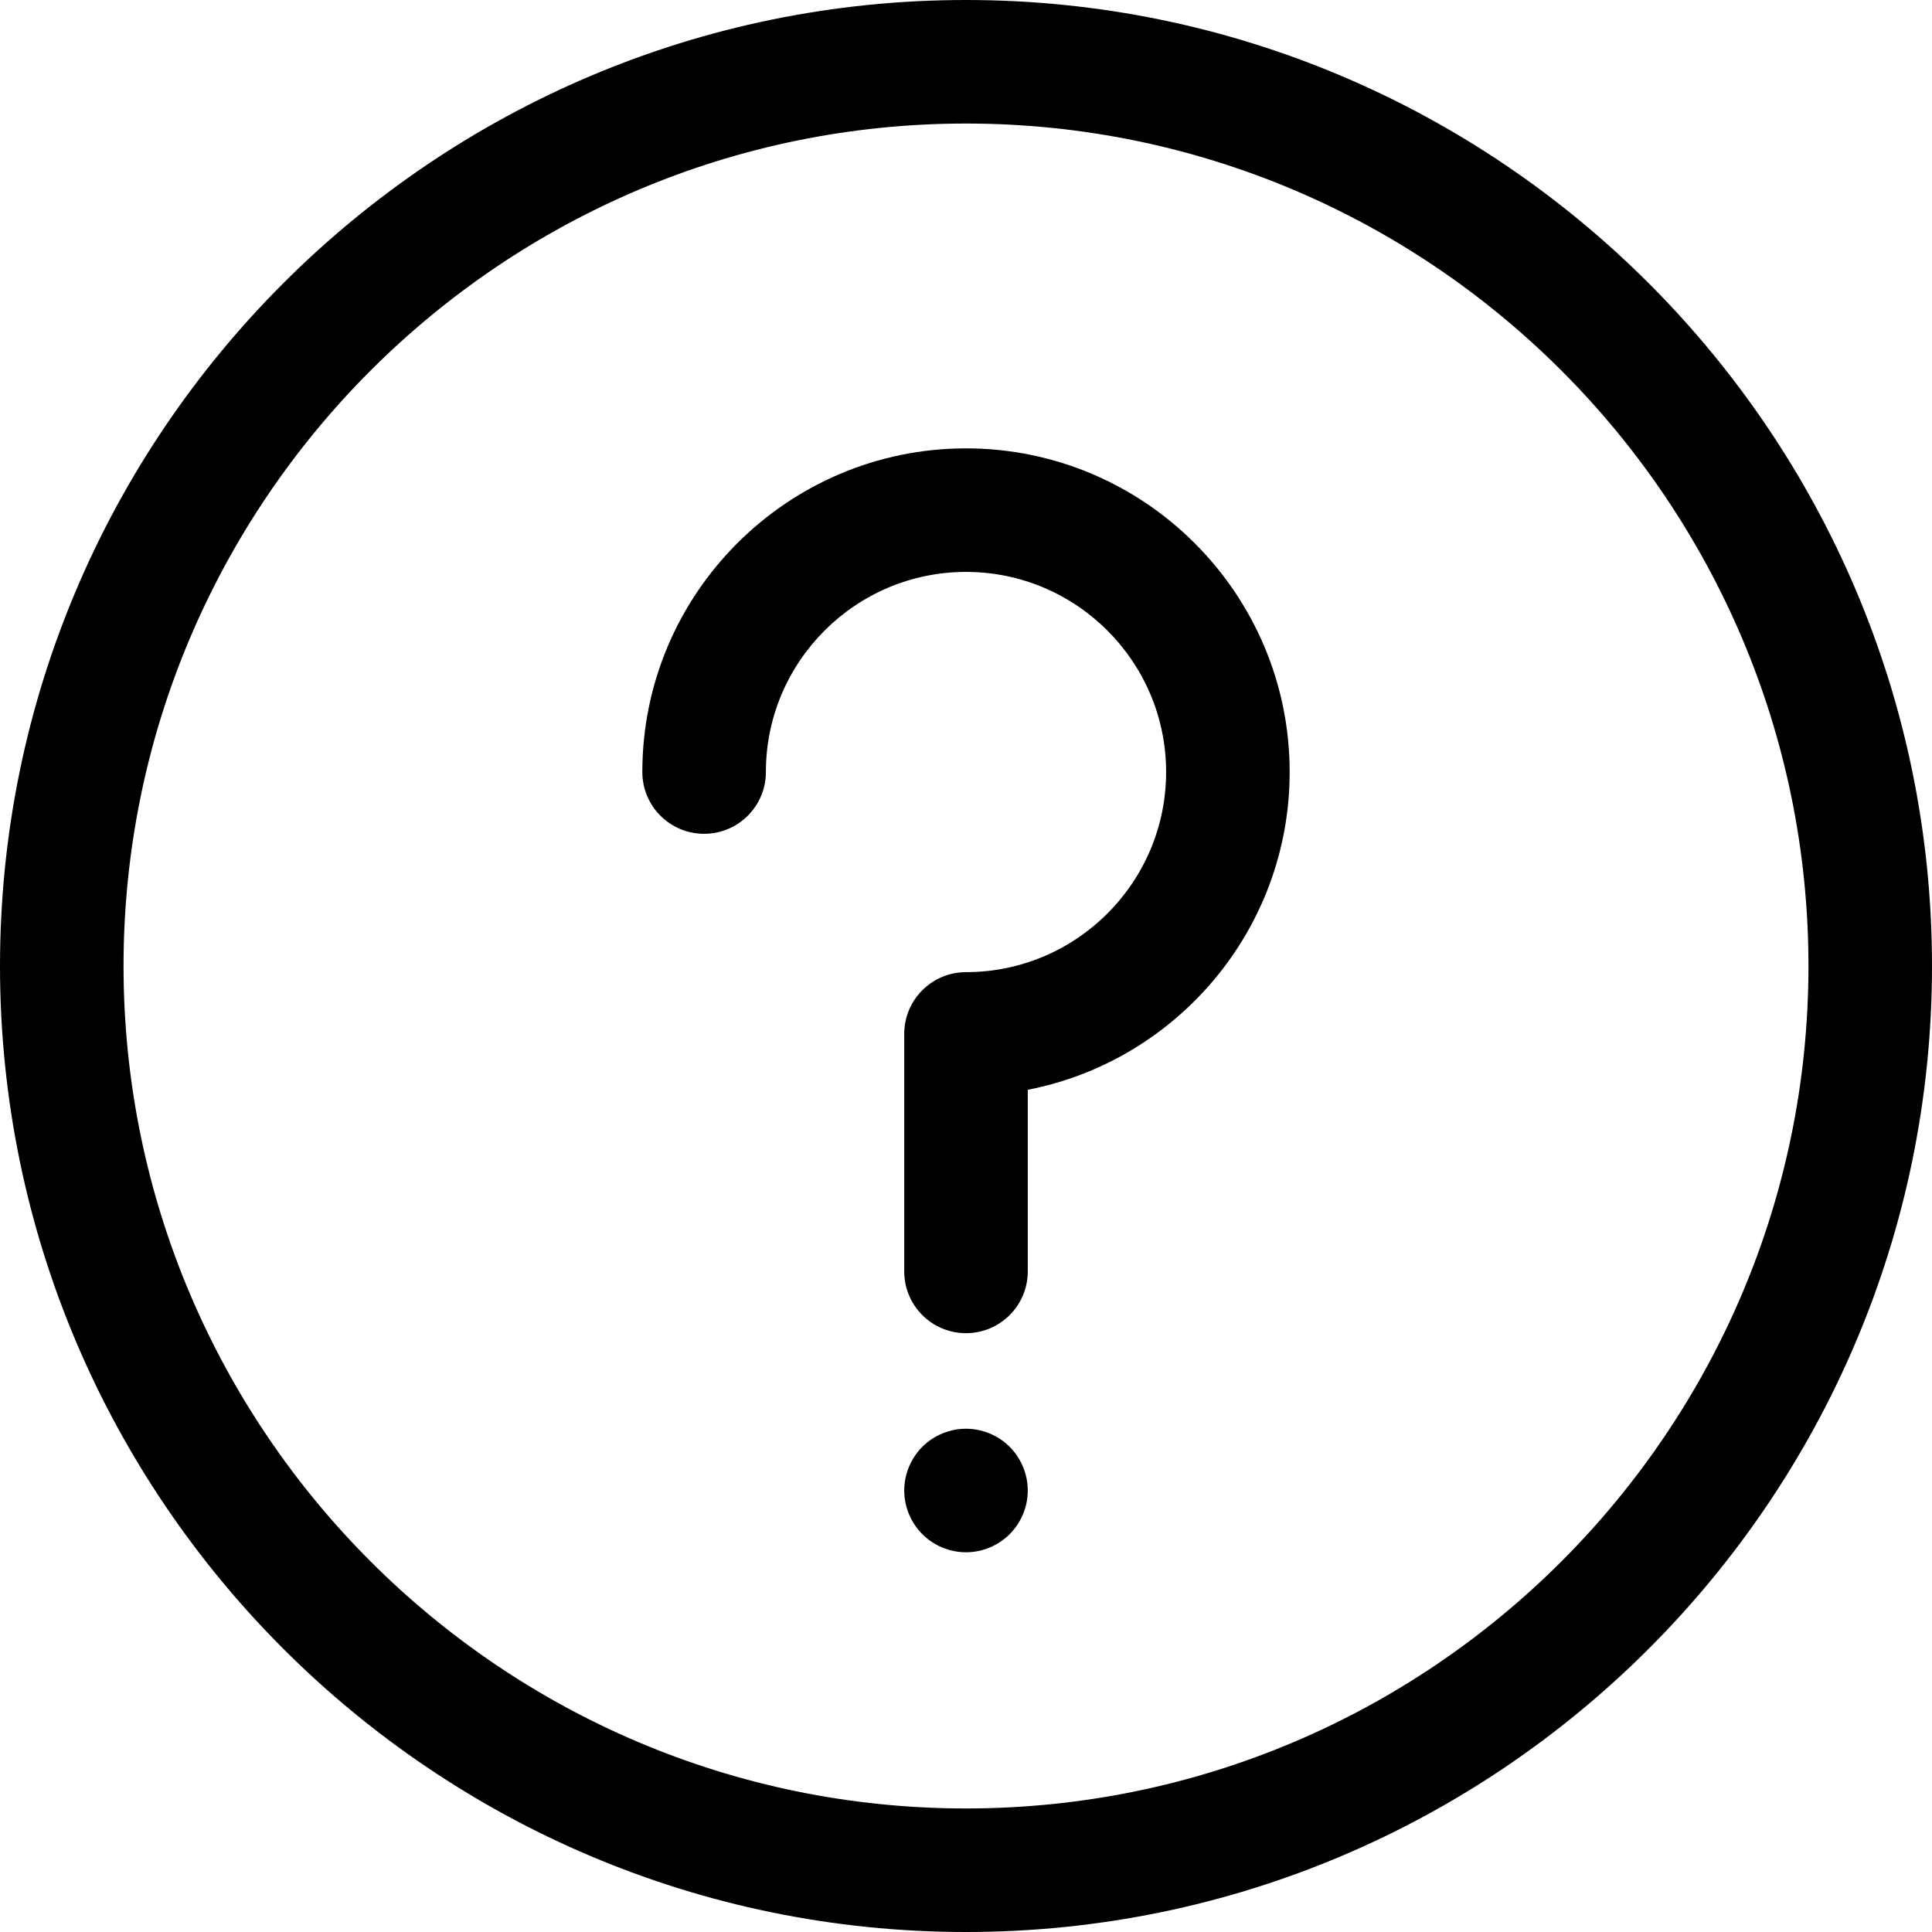
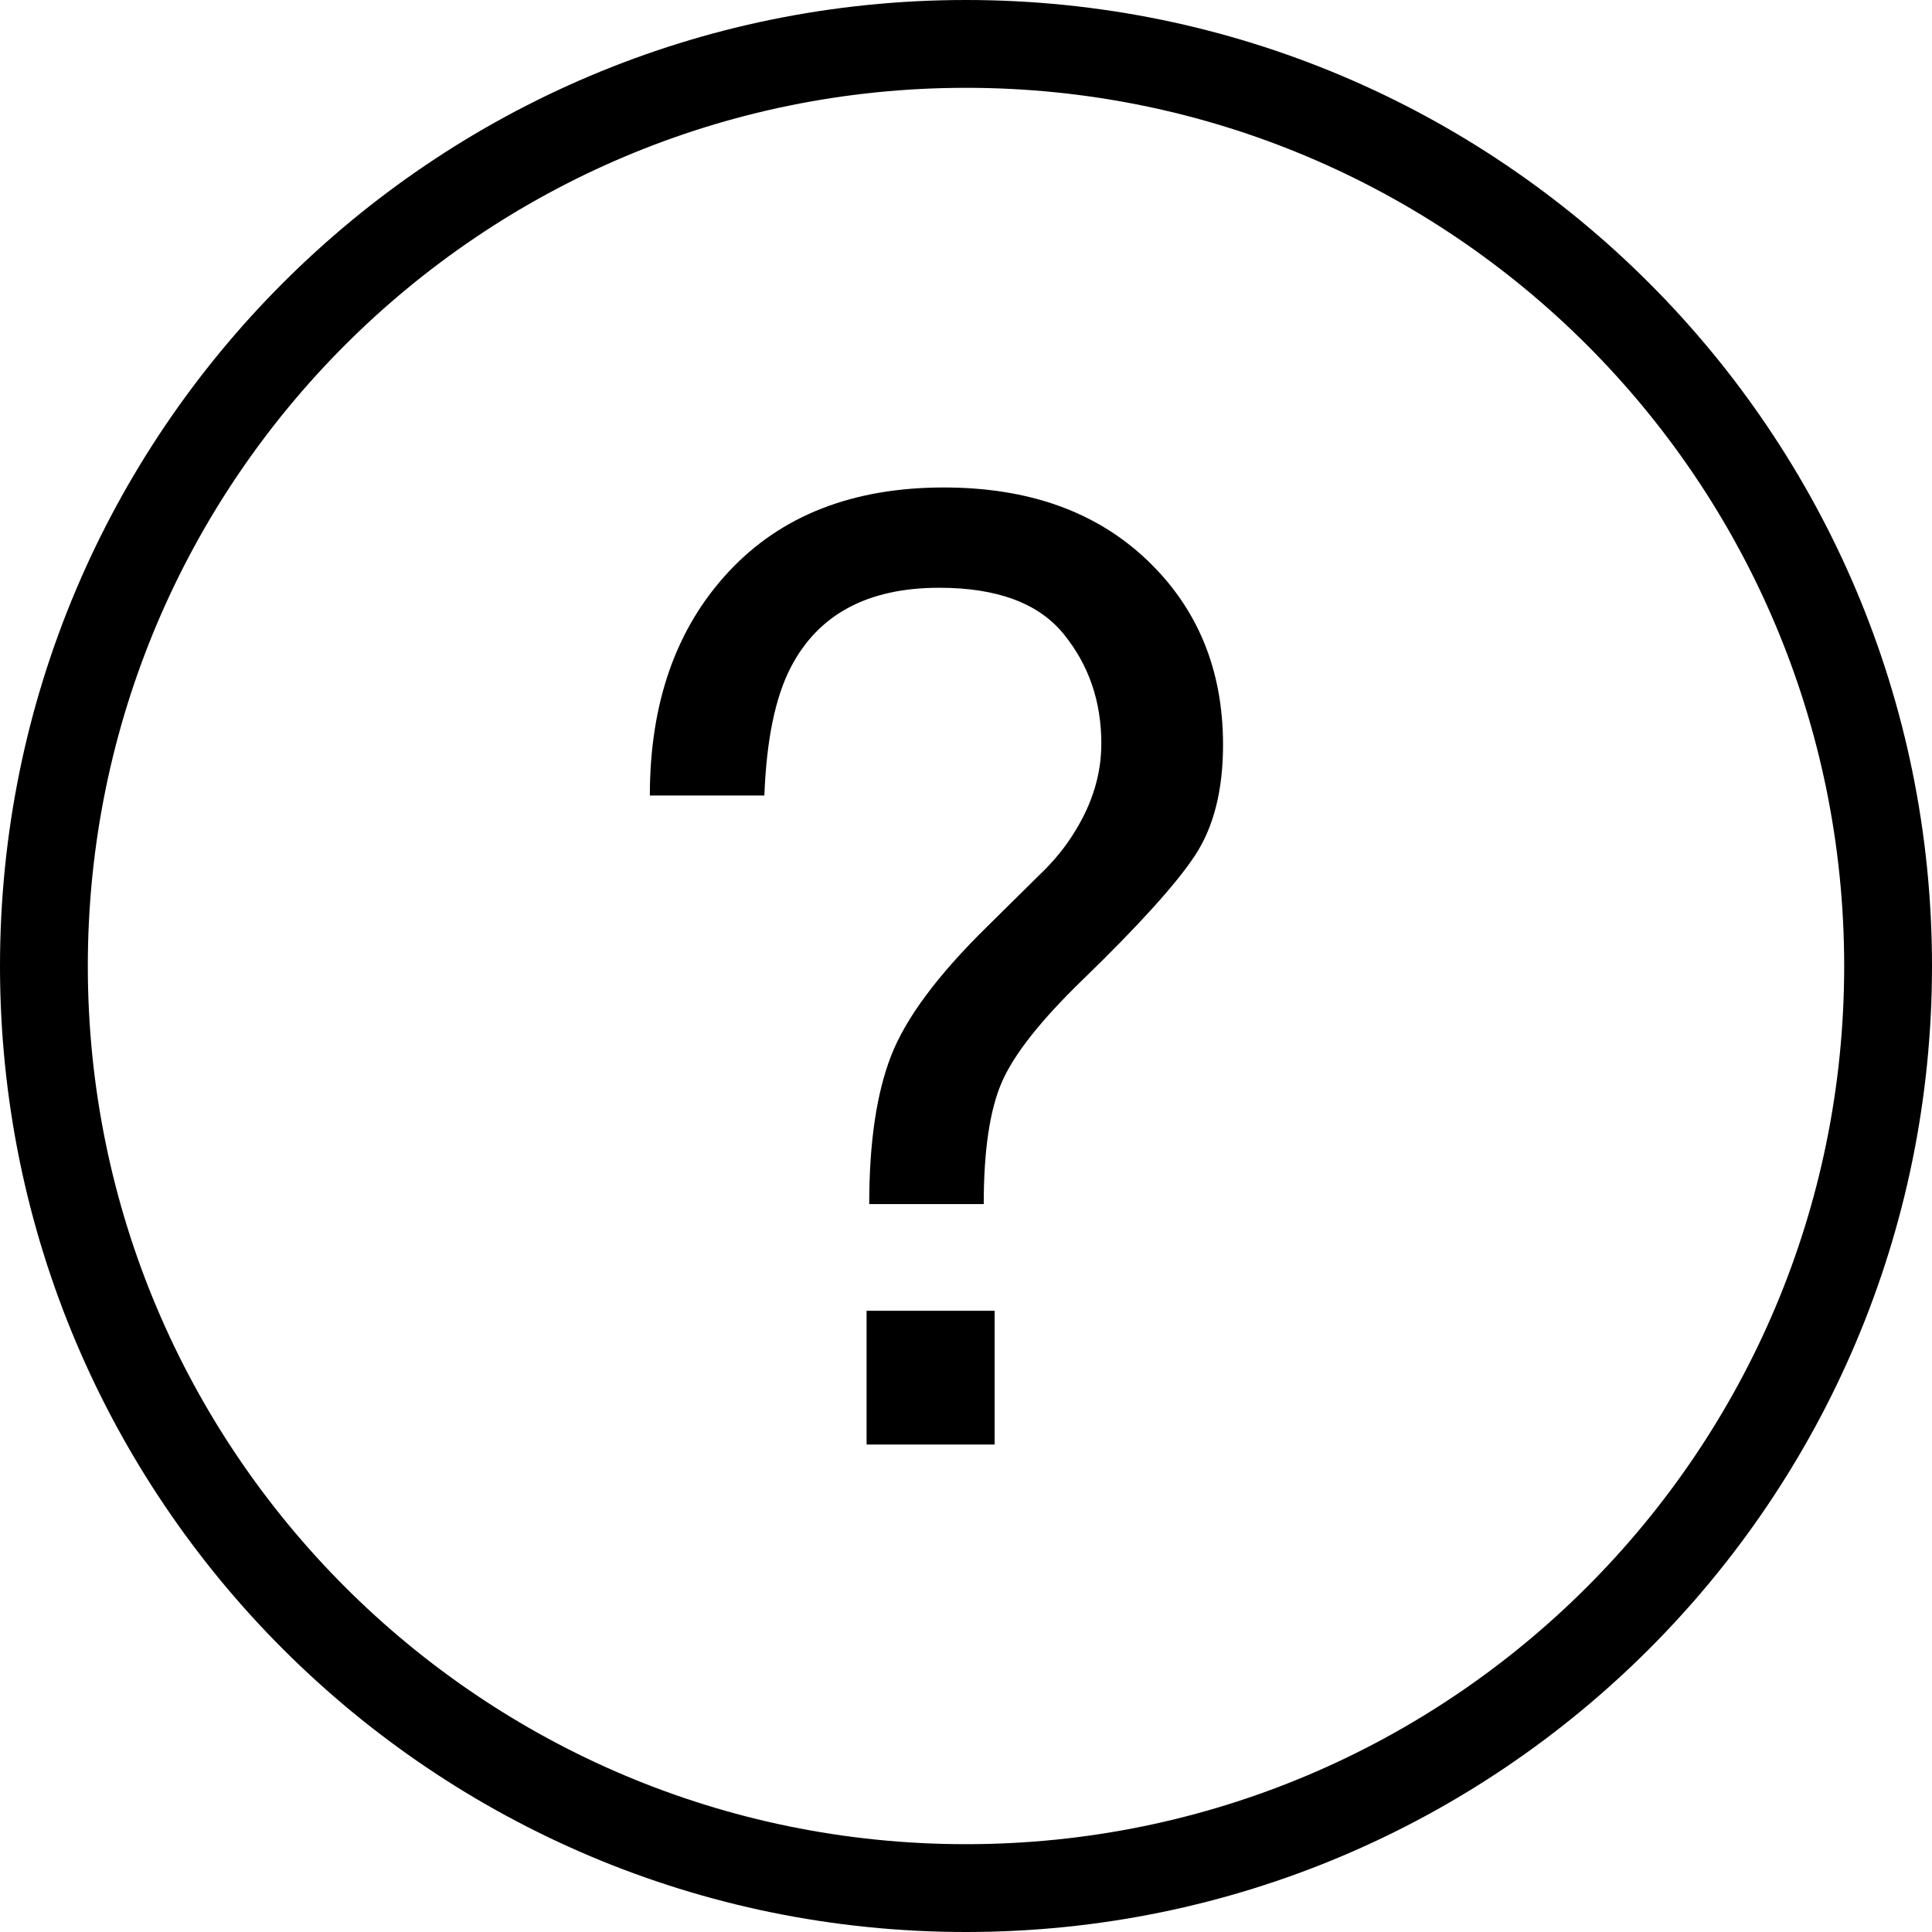
- <svg xmlns="http://www.w3.org/2000/svg" version="1.1" id="Capa_1" x="0px" y="0px" viewBox="0 0 281.488 281.488" style="enable-background:new 0 0 281.488 281.488;" xml:space="preserve">
+ <svg xmlns="http://www.w3.org/2000/svg" version="1.1" id="Capa_1" x="0px" y="0px" width="612px" height="612px" viewBox="0 0 612 612" style="enable-background:new 0 0 612 612;" xml:space="preserve">
  <g>
-     <path d="M140.744,0C63.138,0,0,63.138,0,140.744s63.138,140.744,140.744,140.744s140.744-63.138,140.744-140.744   S218.351,0,140.744,0z M140.744,263.488C73.063,263.488,18,208.426,18,140.744S73.063,18,140.744,18   s122.744,55.063,122.744,122.744S208.425,263.488,140.744,263.488z" />
-     <path d="M140.744,65.326c-26.002,0-47.157,21.154-47.157,47.157c0,4.971,4.029,9,9,9s9-4.029,9-9   c0-16.077,13.08-29.157,29.157-29.157s29.157,13.08,29.157,29.157s-13.08,29.157-29.157,29.157c-4.971,0-9,4.029-9,9v34.601   c0,4.971,4.029,9,9,9s9-4.029,9-9v-26.462c21.712-4.214,38.157-23.371,38.157-46.296C187.901,86.48,166.747,65.326,140.744,65.326z   " />
-     <path d="M140.744,208.164c-2.37,0-4.69,0.96-6.36,2.63c-1.68,1.68-2.64,4-2.64,6.37s0.96,4.689,2.64,6.359   c1.67,1.681,3.99,2.641,6.36,2.641c2.37,0,4.69-0.96,6.36-2.641c1.68-1.67,2.64-3.989,2.64-6.359s-0.96-4.69-2.64-6.37   C145.434,209.124,143.114,208.164,140.744,208.164z" />
+     <g>
+       <path d="M230.724,181.208c-2.393,2.587-3.95,4.256-5.119,5.508C227.775,184.379,230.724,181.208,230.724,181.208z" />
+       <path d="M336.962,200.875c7.956,9.792,11.906,21.337,11.906,34.634c0,9.514-2.727,18.666-8.151,27.512    c-2.977,5.007-6.898,9.848-11.795,14.465l-16.301,16.107c-15.634,15.356-25.732,28.958-30.35,40.865    c-4.618,11.878-6.927,27.54-6.927,46.957h36.275c0-17.108,1.947-30.044,5.814-38.807c3.866-8.763,12.323-19.444,25.37-32.102    c17.942-17.387,29.849-30.572,35.746-39.53s8.874-20.641,8.874-35.051c0-23.756-8.039-43.285-24.146-58.585    c-16.106-15.3-37.526-22.922-64.288-22.922c-28.931,0-51.686,8.929-68.266,26.789s-24.87,41.449-24.87,70.797h36.275    c0.667-17.665,3.478-31.184,8.346-40.559c8.679-16.83,24.369-25.259,47.068-25.259    C315.875,186.187,329.033,191.083,336.962,200.875z" />
+       <path d="M612,306C612,137.004,474.995,0,306,0C137.004,0,0,137.004,0,306c0,168.995,137.004,306,306,306    C474.995,612,612,474.995,612,306z M27.818,306C27.818,152.36,152.36,27.818,306,27.818S584.182,152.36,584.182,306    S459.64,584.182,306,584.182S27.818,459.64,27.818,306z" />
+       <rect x="274.51" y="415.214" width="40.559" height="42.367" />
+     </g>
  </g>
  <g>
</g>
  <g>
</g>
  <g>
</g>
  <g>
</g>
  <g>
</g>
  <g>
</g>
  <g>
</g>
  <g>
</g>
  <g>
</g>
  <g>
</g>
  <g>
</g>
  <g>
</g>
  <g>
</g>
  <g>
</g>
  <g>
</g>
</svg>
